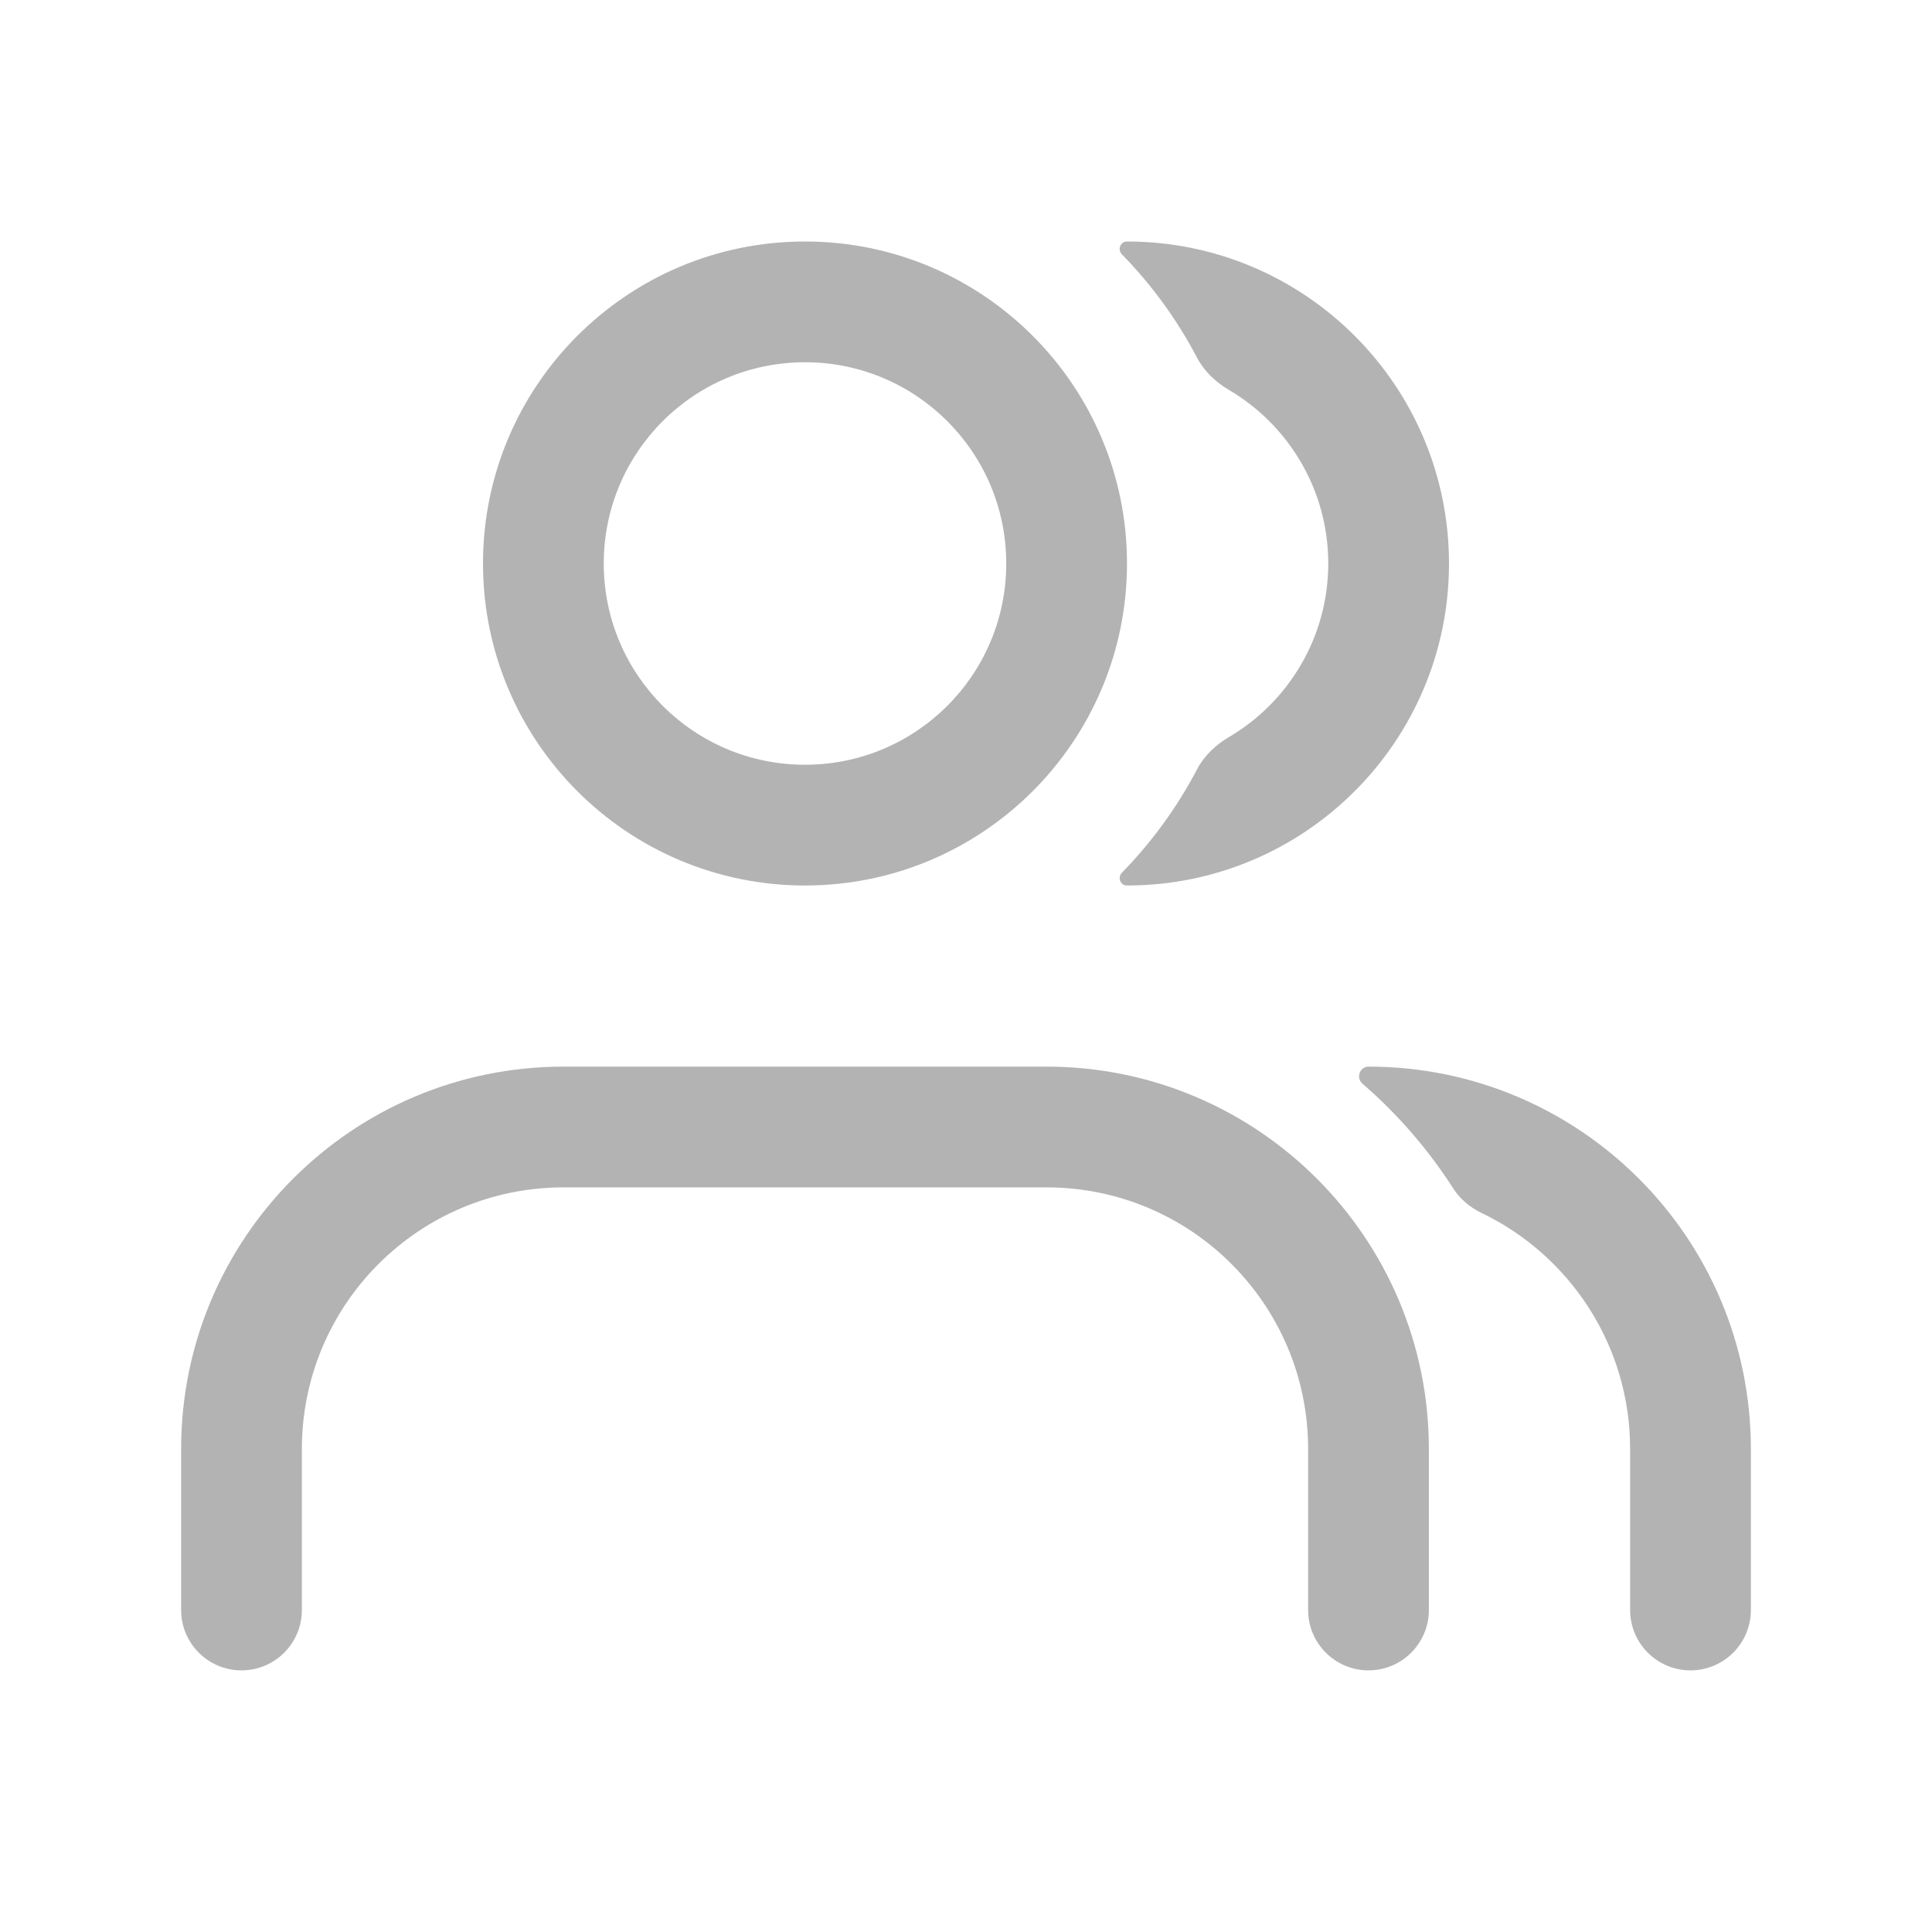
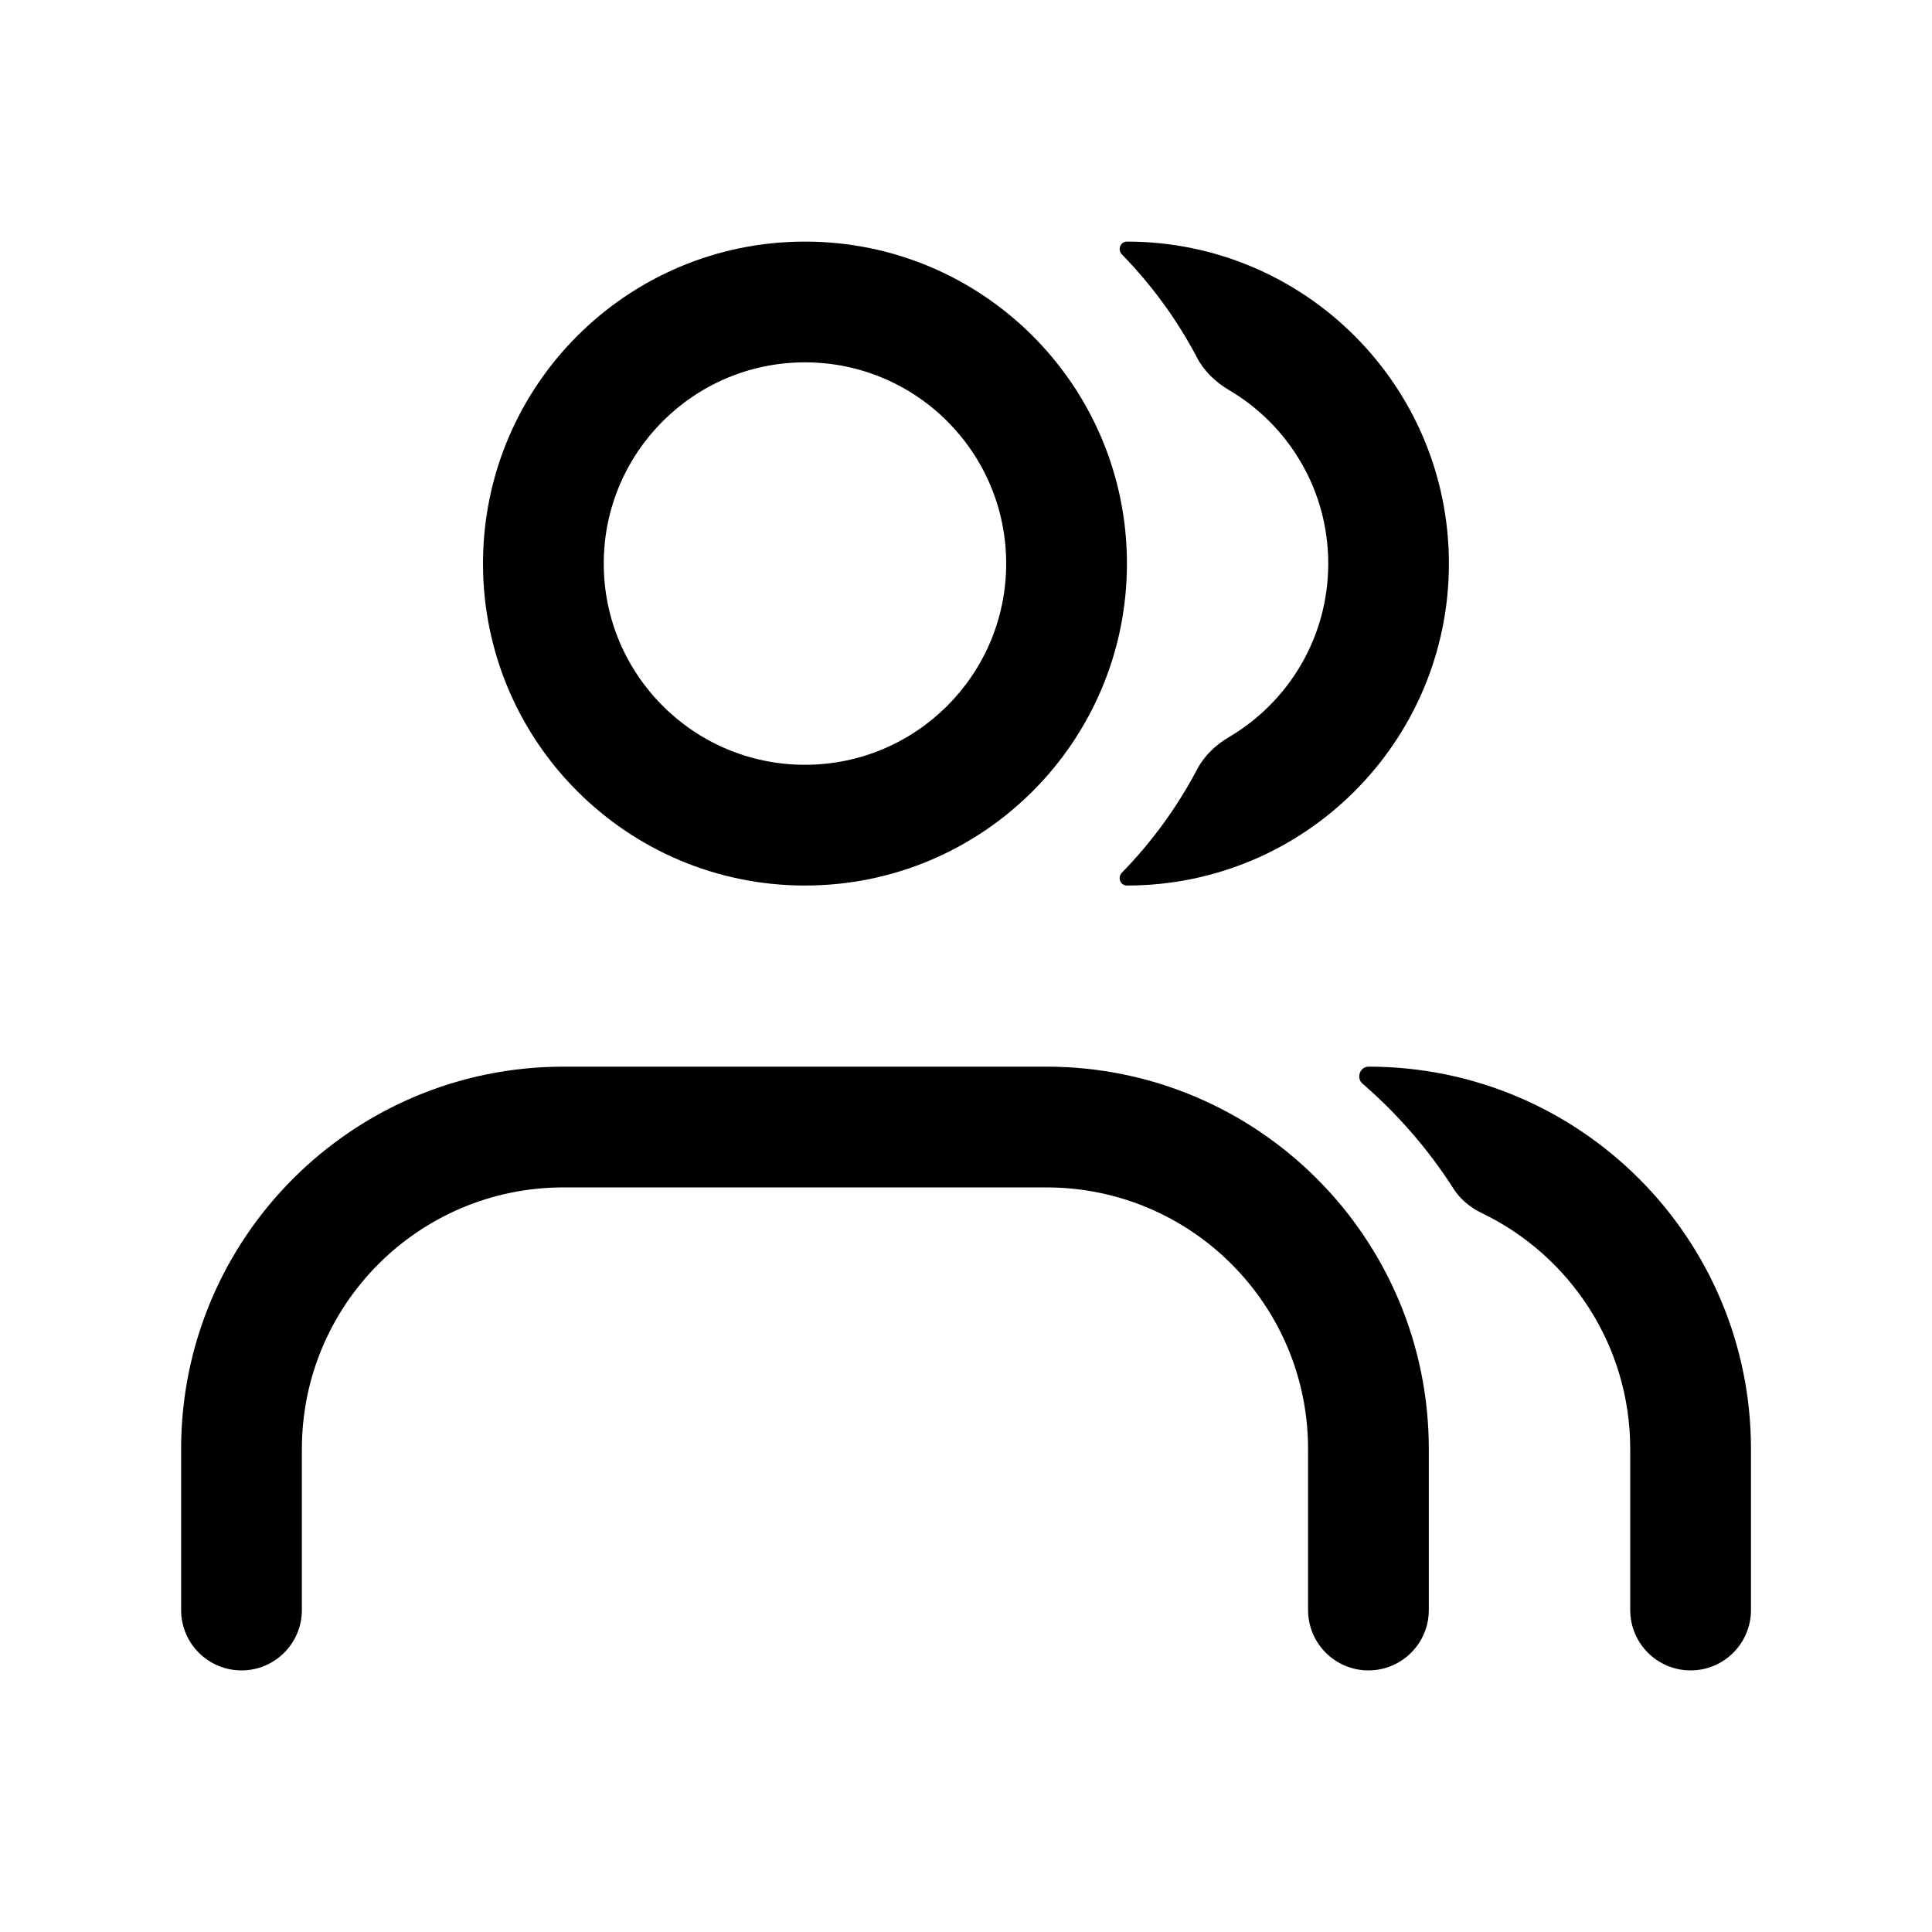
- <svg xmlns="http://www.w3.org/2000/svg" width="24" height="24" viewBox="0 0 24 24" fill="none">
-   <g opacity="0.3">
-     <path d="M18.052 14.762C18.138 14.896 18.262 15 18.405 15.068C19.496 15.592 20.25 16.708 20.25 18V20C20.25 20.414 20.586 20.75 21 20.75C21.414 20.75 21.75 20.414 21.75 20V18C21.75 15.377 19.623 13.25 17 13.25C16.891 13.25 16.842 13.39 16.924 13.461C17.36 13.838 17.74 14.276 18.052 14.762Z" fill="black" />
-     <path fill-rule="evenodd" clip-rule="evenodd" d="M7 14.75C5.205 14.75 3.75 16.205 3.75 18V20C3.75 20.414 3.414 20.75 3 20.75C2.586 20.75 2.25 20.414 2.25 20V18C2.25 15.377 4.377 13.25 7 13.25H13C15.623 13.25 17.75 15.377 17.75 18V20C17.75 20.414 17.414 20.75 17 20.75C16.586 20.75 16.25 20.414 16.25 20V18C16.25 16.205 14.795 14.75 13 14.75H7Z" fill="black" />
-     <path d="M14.87 9.557C14.959 9.388 15.101 9.253 15.265 9.157C16.004 8.722 16.5 7.919 16.5 7C16.5 6.081 16.004 5.278 15.265 4.843C15.101 4.747 14.959 4.612 14.87 4.443C14.622 3.97 14.307 3.538 13.937 3.16C13.879 3.1 13.917 3 14 3C16.209 3 18 4.791 18 7C18 9.209 16.209 11 14 11C13.917 11 13.879 10.9 13.937 10.841C14.307 10.462 14.622 10.03 14.87 9.557Z" fill="black" />
-     <path fill-rule="evenodd" clip-rule="evenodd" d="M10 9.5C11.381 9.5 12.5 8.381 12.5 7C12.5 5.619 11.381 4.5 10 4.5C8.619 4.5 7.5 5.619 7.5 7C7.5 8.381 8.619 9.5 10 9.5ZM10 11C12.209 11 14 9.209 14 7C14 4.791 12.209 3 10 3C7.791 3 6 4.791 6 7C6 9.209 7.791 11 10 11Z" fill="black" />
-   </g>
+ <svg xmlns="http://www.w3.org/2000/svg" version="1.1" width="20" height="20" viewBox="0 0 20 20">
+   <path d="M15.044 12.302c0.071 0.111 0.175 0.198 0.294 0.255 0.91 0.437 1.538 1.367 1.538 2.443v1.667c0 0.345 0.28 0.625 0.625 0.625s0.625-0.28 0.625-0.625v-1.667c0-2.186-1.772-3.958-3.958-3.958-0.091 0-0.131 0.117-0.063 0.176 0.363 0.314 0.68 0.679 0.94 1.084z" />
+   <path d="M5.833 12.292c-1.496 0-2.708 1.213-2.708 2.708v1.667c0 0.345-0.28 0.625-0.625 0.625s-0.625-0.28-0.625-0.625v-1.667c0-2.186 1.772-3.958 3.958-3.958h5c2.186 0 3.958 1.772 3.958 3.958v1.667c0 0.345-0.28 0.625-0.625 0.625s-0.625-0.28-0.625-0.625v-1.667c0-1.496-1.213-2.708-2.708-2.708h-5z" />
+   <path d="M12.392 7.965c0.074-0.141 0.192-0.253 0.329-0.334 0.616-0.362 1.029-1.031 1.029-1.797s-0.413-1.435-1.029-1.797c-0.137-0.081-0.255-0.193-0.329-0.334-0.207-0.394-0.47-0.754-0.778-1.069-0.048-0.049-0.017-0.133 0.052-0.133 1.841 0 3.333 1.492 3.333 3.333s-1.492 3.333-3.333 3.333c-0.069 0-0.101-0.084-0.052-0.133 0.308-0.316 0.571-0.676 0.778-1.069z" />
+   <path d="M8.333 7.917c-1.151 0-2.083-0.933-2.083-2.083s0.933-2.083 2.083-2.083c1.151 0 2.083 0.933 2.083 2.083s-0.933 2.083-2.083 2.083zM8.333 9.167c1.841 0 3.333-1.492 3.333-3.333s-1.492-3.333-3.333-3.333c-1.841 0-3.333 1.492-3.333 3.333s1.492 3.333 3.333 3.333z" />
</svg>
